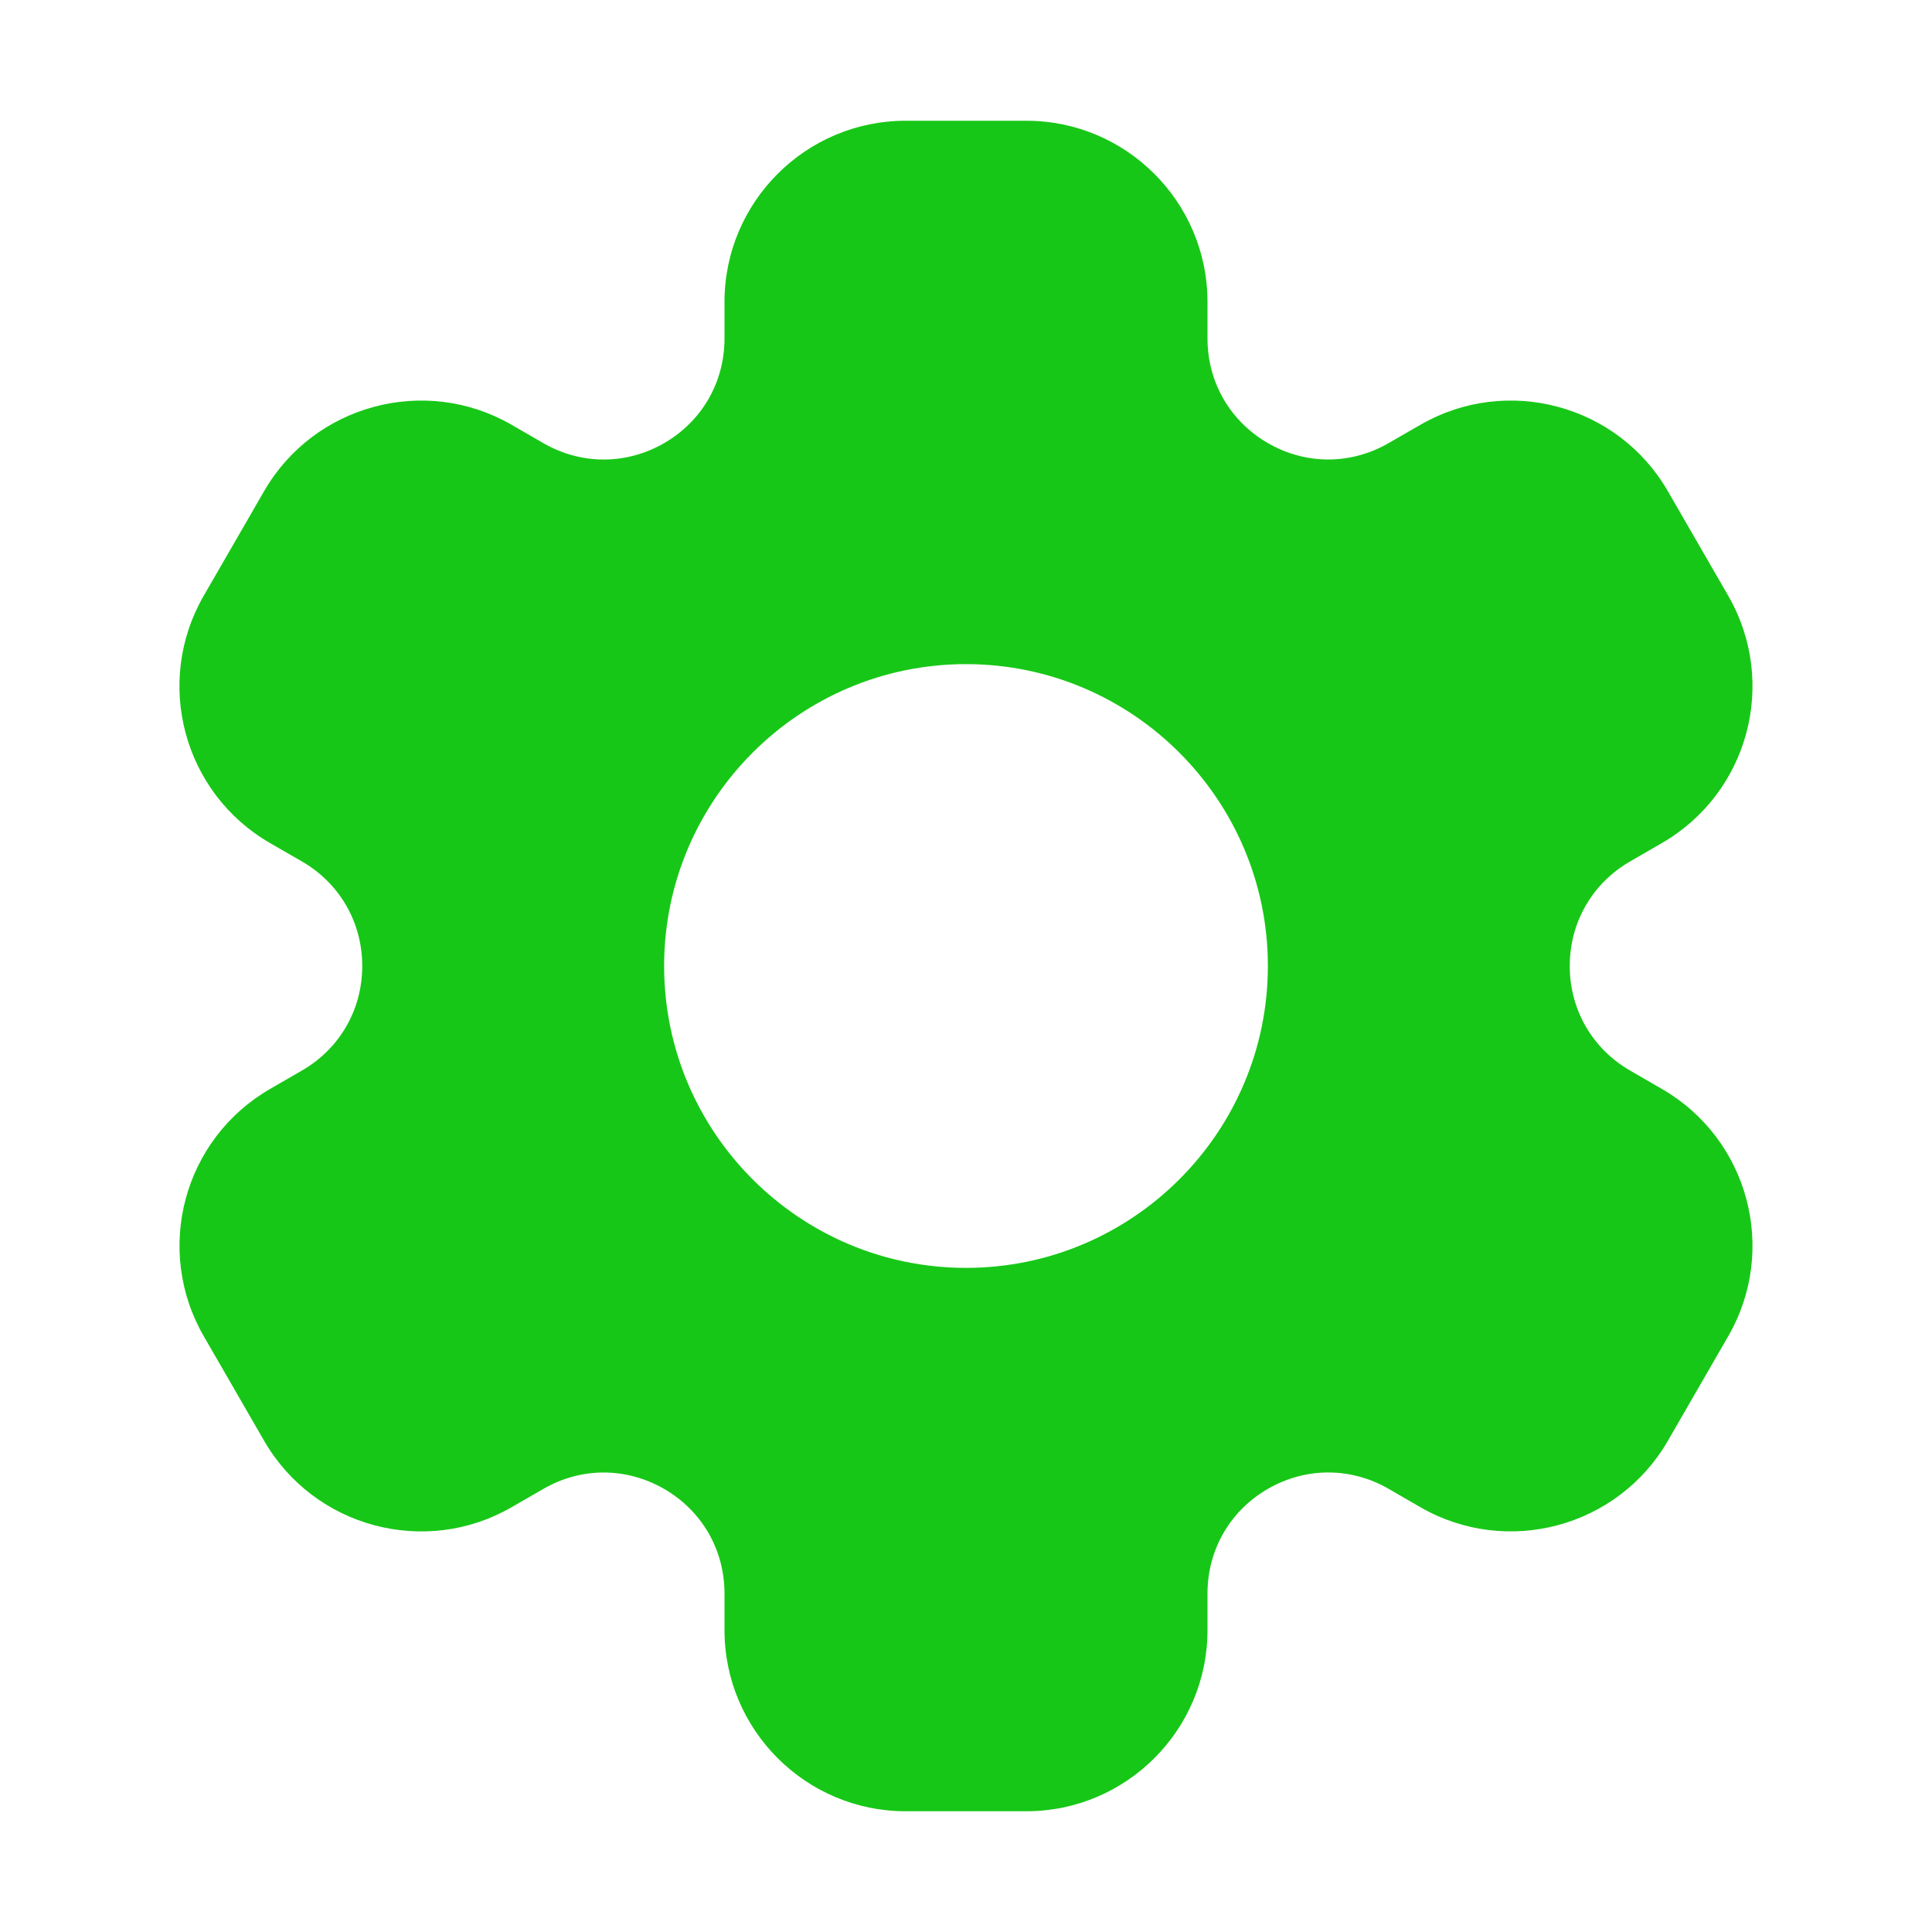
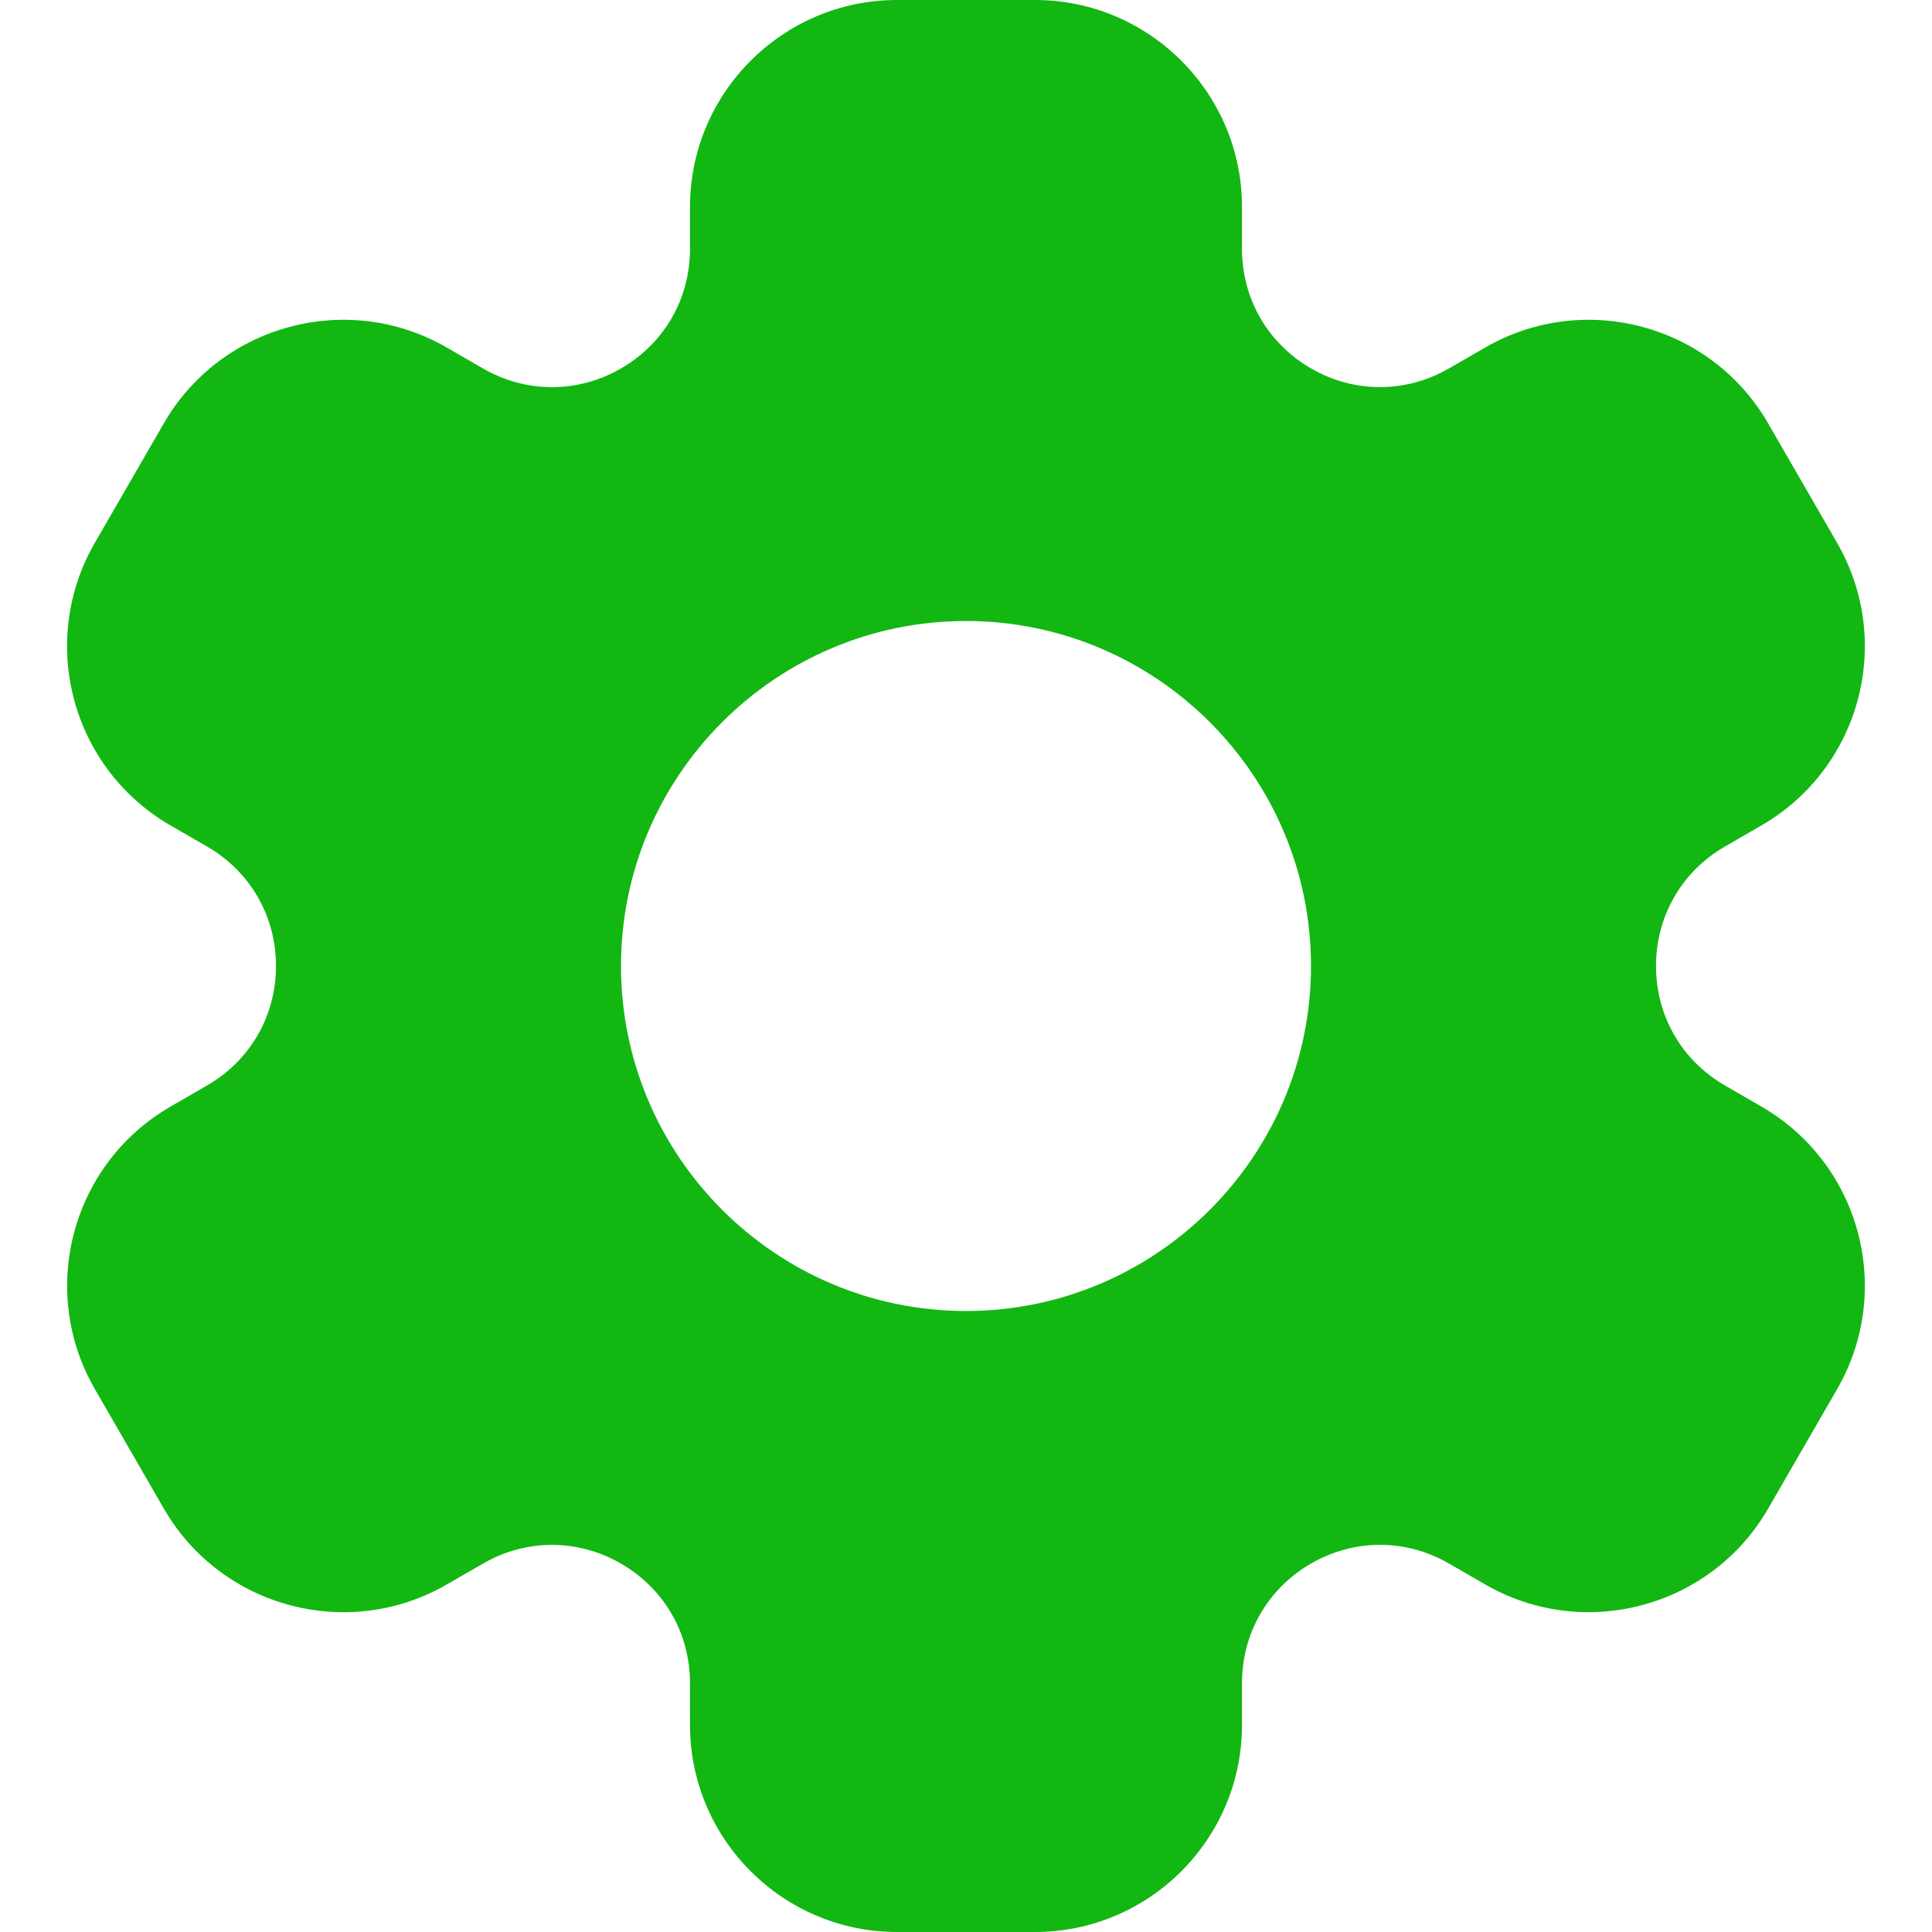
- <svg xmlns="http://www.w3.org/2000/svg" width="32" height="32" viewBox="0 0 32 32" fill="none">
-   <path d="M27.526 18.036L27 17.732C26.374 17.371 26 16.723 26 16C26 15.277 26.374 14.629 27 14.268L27.526 13.964C28.962 13.134 29.453 11.302 28.624 9.866L27.624 8.134C26.797 6.701 24.958 6.209 23.526 7.036L23 7.339C22.374 7.701 21.625 7.701 21 7.339C20.374 6.977 20 6.33 20 5.607V5C20 3.346 18.654 2 17 2H15C13.346 2 12 3.346 12 5V5.608C12 6.331 11.626 6.978 11 7.34C10.374 7.701 9.626 7.702 9 7.34L8.474 7.036C7.042 6.209 5.203 6.701 4.375 8.134L3.375 9.866C2.546 11.302 3.037 13.135 4.473 13.964L5 14.268C5.626 14.629 6 15.277 6 16C6 16.723 5.626 17.371 5 17.732L4.474 18.036C3.038 18.865 2.547 20.698 3.376 22.134L4.376 23.866C5.204 25.299 7.043 25.791 8.474 24.964L9 24.661C9.626 24.298 10.374 24.3 11 24.661C11.626 25.023 12 25.67 12 26.393V27C12 28.654 13.346 30 15 30H17C18.654 30 20 28.654 20 27V26.392C20 25.669 20.374 25.022 21 24.66C21.625 24.299 22.374 24.298 23 24.66L23.526 24.964C24.958 25.79 26.797 25.298 27.624 23.866L28.624 22.134C29.453 20.698 28.962 18.865 27.526 18.036ZM16 21C13.243 21 11 18.757 11 16C11 13.243 13.243 11 16 11C18.757 11 21 13.243 21 16C21 18.757 18.757 21 16 21Z" fill="#17C717" />
+ <svg xmlns="http://www.w3.org/2000/svg" width="28" height="28" viewBox="0 0 28 28" fill="none">
+   <path d="M25.526 16.036L25 15.732C24.374 15.371 24 14.723 24 14C24 13.277 24.374 12.629 25 12.268L25.526 11.964C26.962 11.134 27.453 9.302 26.624 7.866L25.624 6.134C24.797 4.701 22.958 4.209 21.526 5.036L21 5.339C20.374 5.701 19.625 5.701 19 5.339C18.374 4.977 18 4.33 18 3.607V3C18 1.346 16.654 0 15 0H13C11.346 0 10 1.346 10 3V3.608C10 4.331 9.626 4.978 9 5.34C8.374 5.701 7.626 5.702 7 5.34L6.474 5.036C5.042 4.209 3.203 4.701 2.375 6.134L1.375 7.866C0.546 9.302 1.037 11.135 2.473 11.964L3 12.268C3.626 12.629 4 13.277 4 14C4 14.723 3.626 15.371 3 15.732L2.474 16.036C1.038 16.865 0.547 18.698 1.376 20.134L2.376 21.866C3.204 23.299 5.043 23.791 6.474 22.964L7 22.661C7.626 22.298 8.374 22.3 9 22.661C9.626 23.023 10 23.67 10 24.393V25C10 26.654 11.346 28 13 28H15C16.654 28 18 26.654 18 25V24.392C18 23.669 18.374 23.022 19 22.66C19.625 22.299 20.374 22.298 21 22.66L21.526 22.964C22.958 23.79 24.797 23.298 25.624 21.866L26.624 20.134C27.453 18.698 26.962 16.865 25.526 16.036ZM14 19C11.243 19 9 16.757 9 14C9 11.243 11.243 9 14 9C16.757 9 19 11.243 19 14C19 16.757 16.757 19 14 19Z" fill="#12B712" />
</svg>
